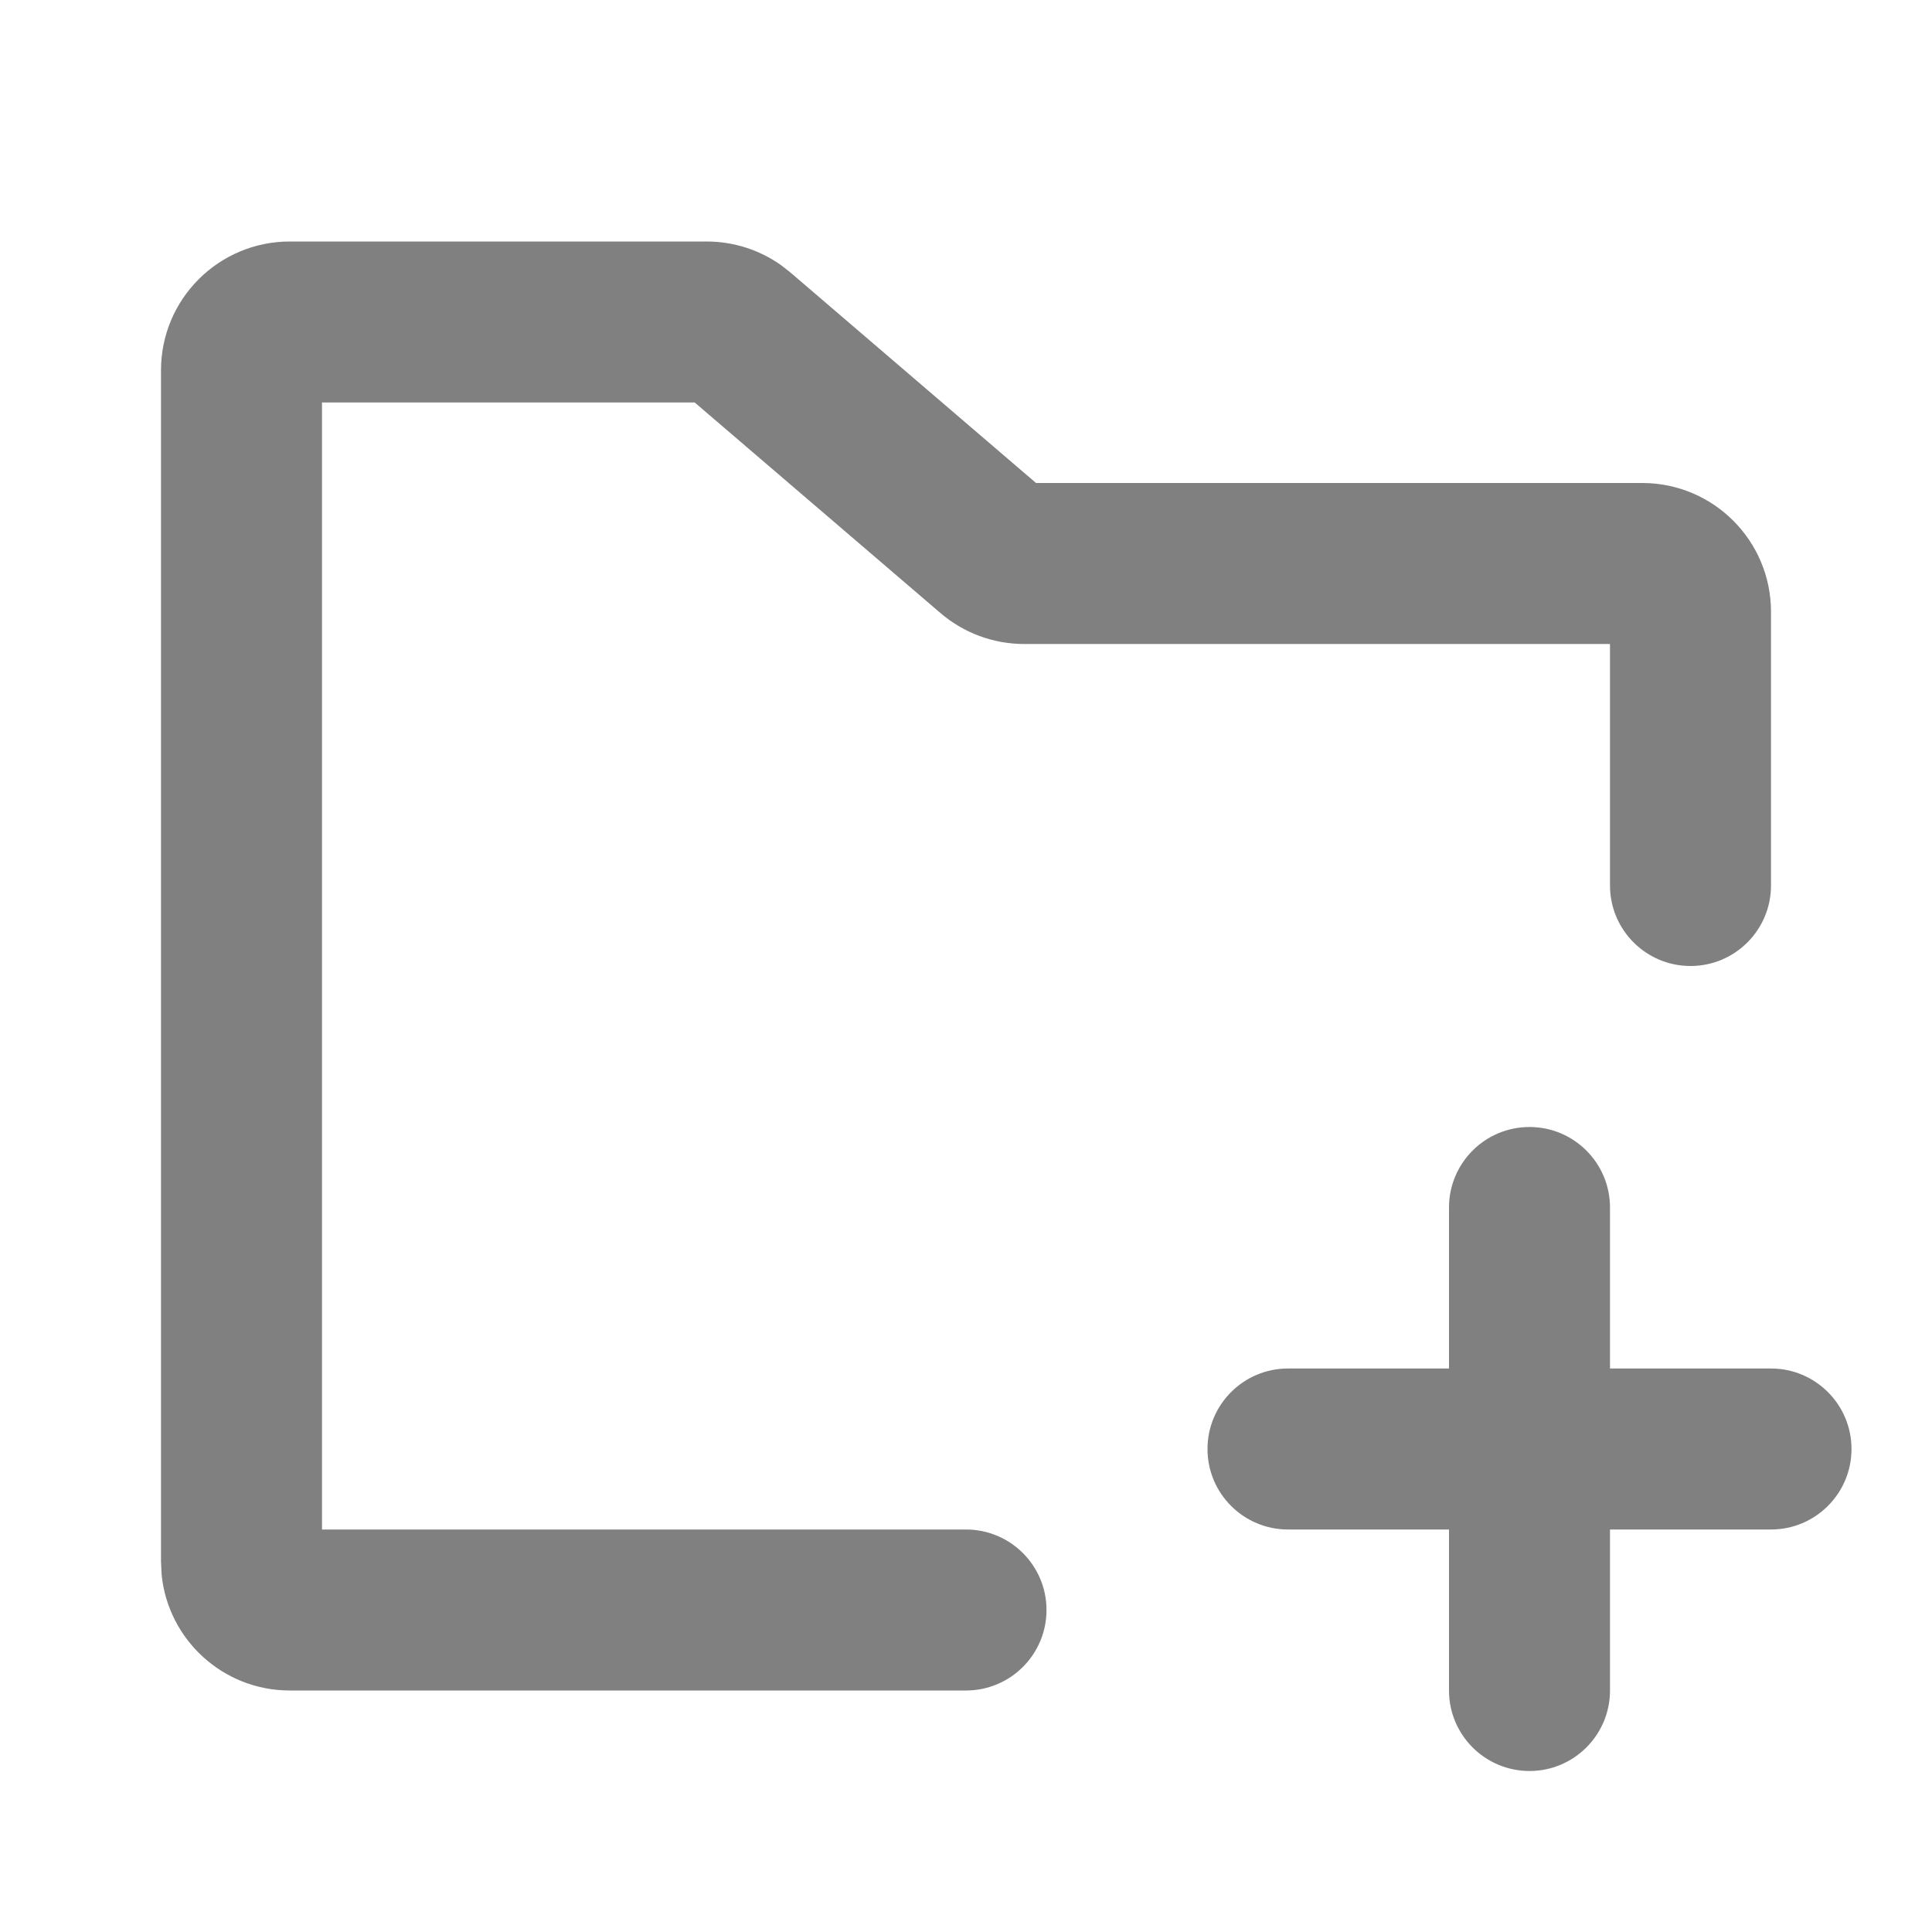
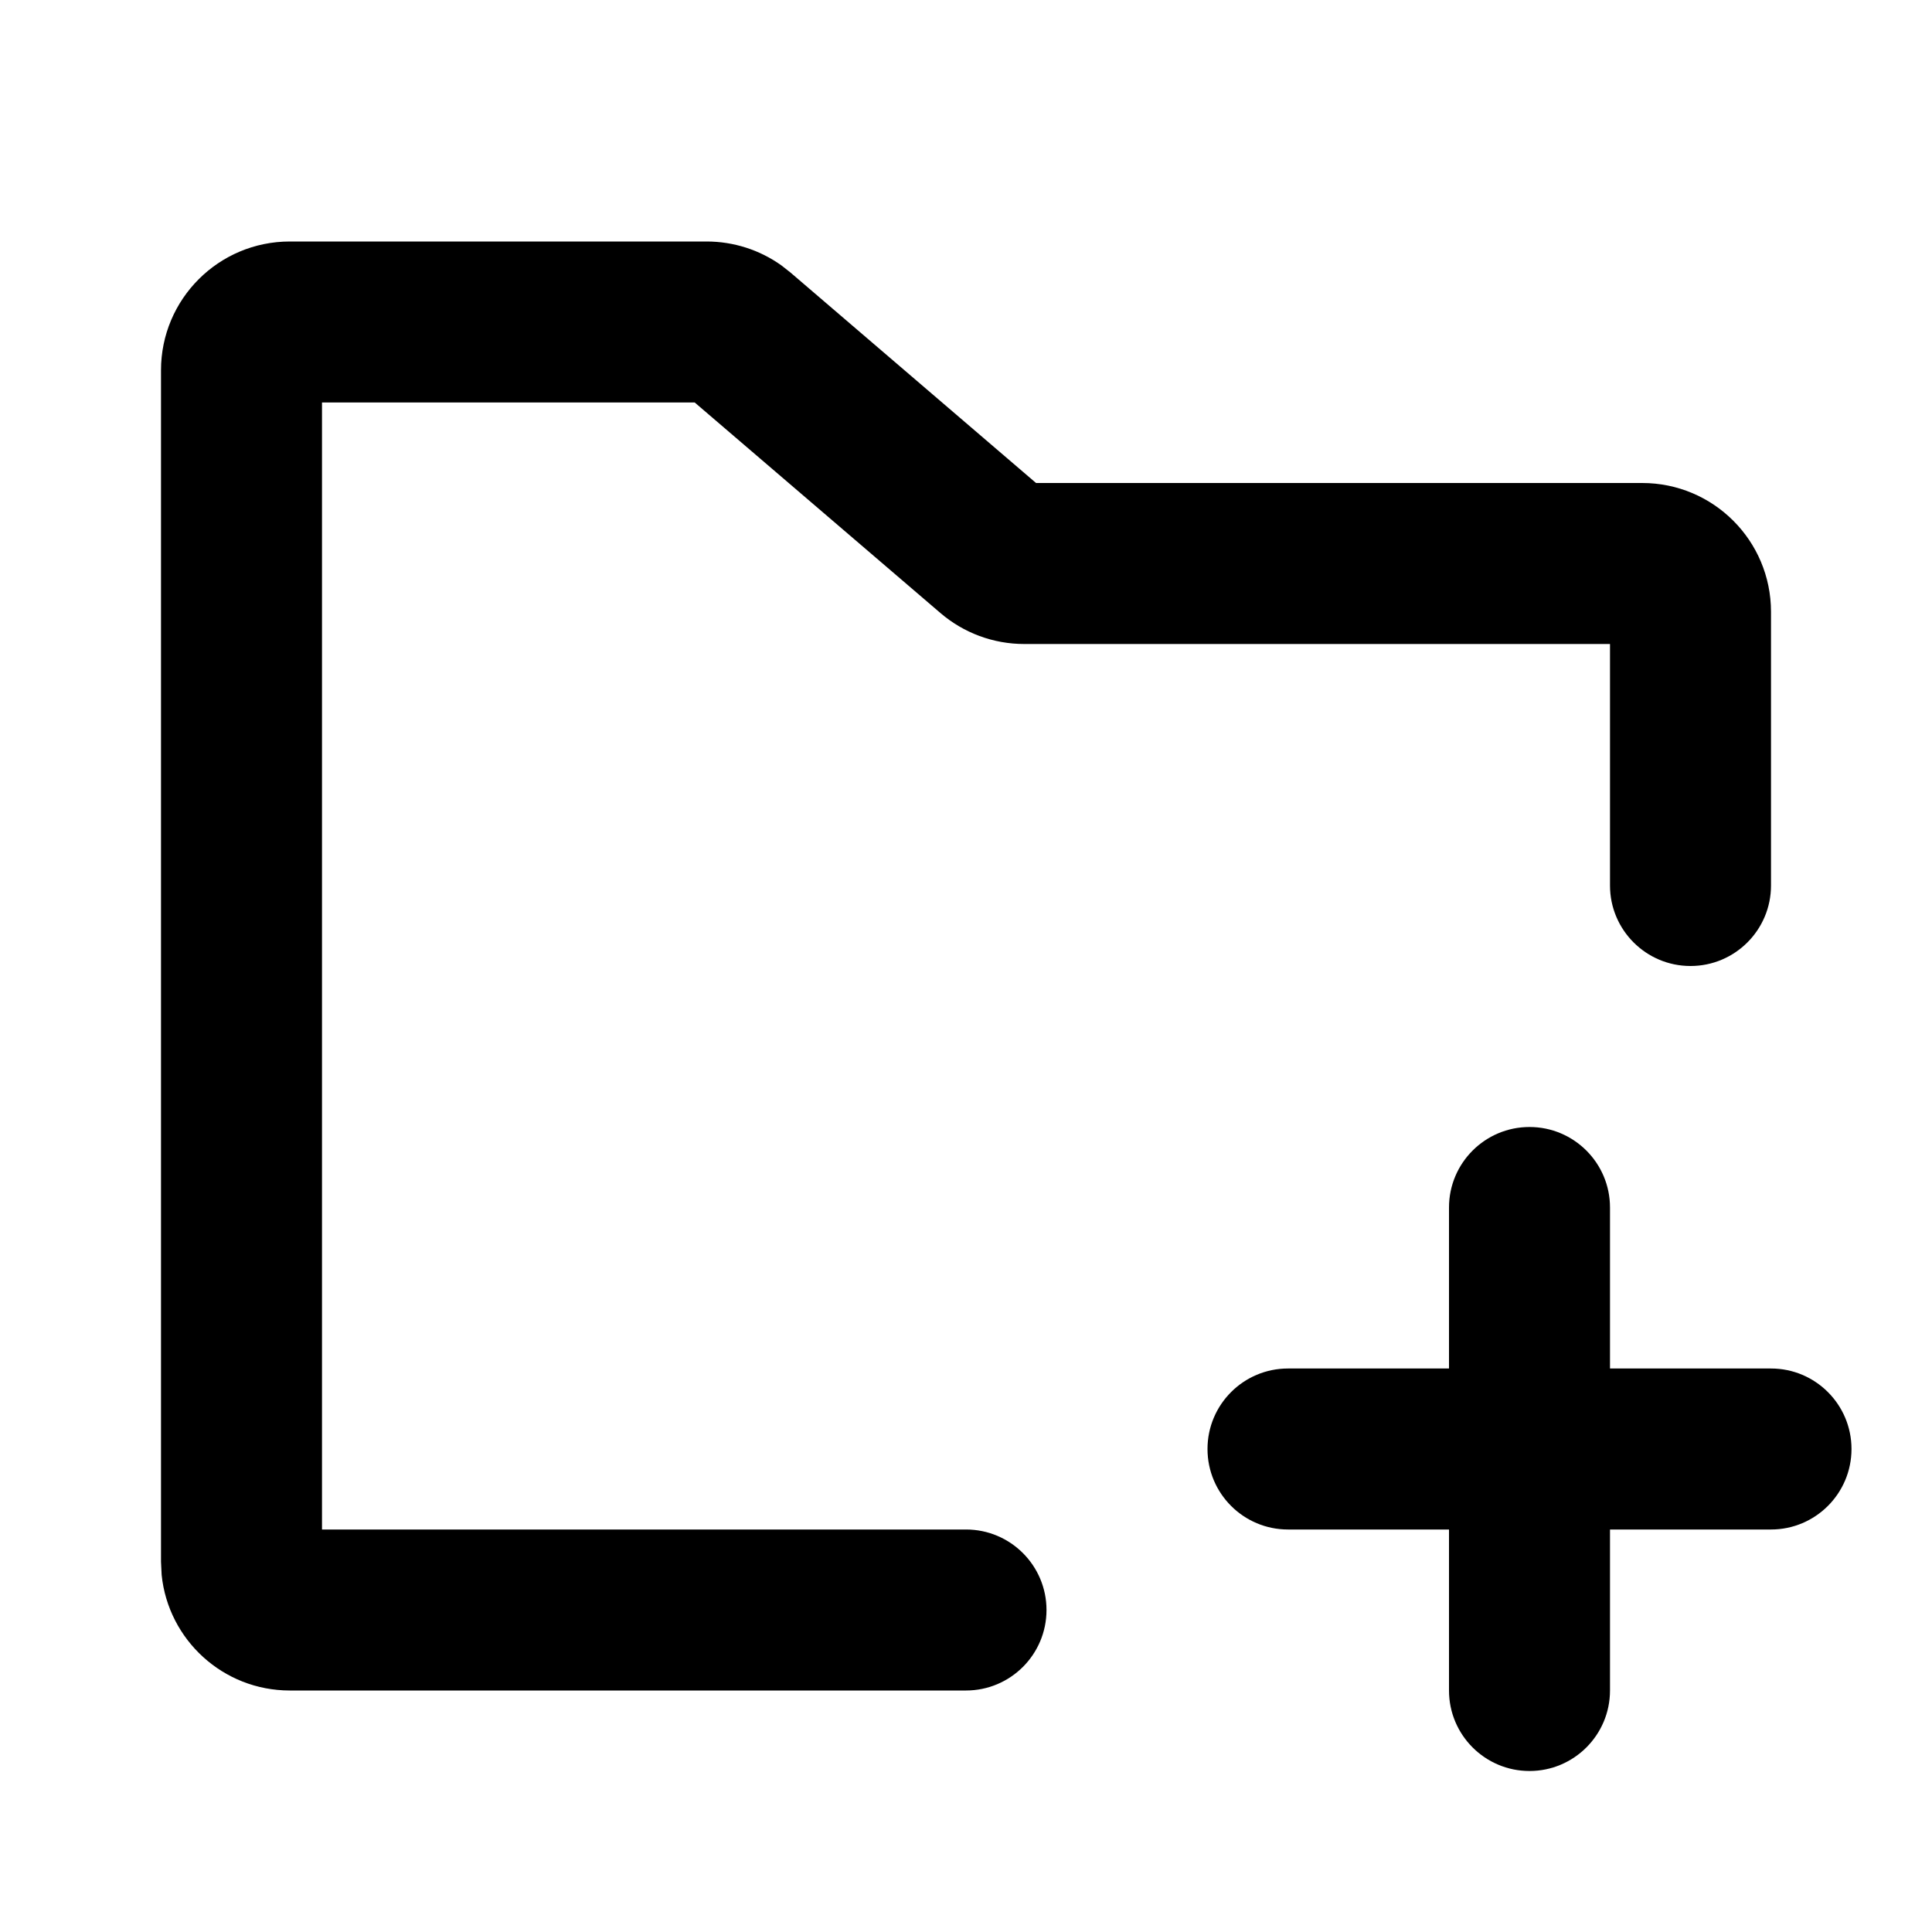
<svg xmlns="http://www.w3.org/2000/svg" width="24" height="24" viewBox="0 0 24 24" fill="none">
-   <path d="M22 11C22 11.552 21.552 12 21 12C20.448 12 20 11.552 20 11V8H12.722C12.34 8 11.971 7.863 11.681 7.614L8.63 5H4V19H12C12.552 19 13 19.448 13 20C13 20.552 12.552 21 12 21H3.6C2.771 21 2.09 20.37 2.008 19.564L2 19.4V4.6C2 3.716 2.716 3 3.6 3H8.778C9.112 3 9.437 3.104 9.707 3.297L9.819 3.385L12.87 6H20.4C21.284 6 22 6.716 22 7.6V11Z" fill="#808080" />
-   <path d="M18 21V19H16C15.448 19 15 18.552 15 18C15 17.448 15.448 17 16 17H18V15C18 14.448 18.448 14 19 14C19.552 14 20 14.448 20 15V17H22C22.552 17 23 17.448 23 18C23 18.552 22.552 19 22 19H20V21C20 21.552 19.552 22 19 22C18.448 22 18 21.552 18 21Z" fill="#808080" />
+   <path d="M22 11C22 11.552 21.552 12 21 12C20.448 12 20 11.552 20 11V8H12.722C12.34 8 11.971 7.863 11.681 7.614L8.63 5H4V19H12C12.552 19 13 19.448 13 20C13 20.552 12.552 21 12 21H3.6C2.771 21 2.09 20.37 2.008 19.564L2 19.4V4.6C2 3.716 2.716 3 3.6 3H8.778C9.112 3 9.437 3.104 9.707 3.297L9.819 3.385L12.87 6H20.4C21.284 6 22 6.716 22 7.6V11Z" fill="currentColor" />
+   <path d="M18 21V19H16C15.448 19 15 18.552 15 18C15 17.448 15.448 17 16 17H18V15C18 14.448 18.448 14 19 14C19.552 14 20 14.448 20 15V17H22C22.552 17 23 17.448 23 18C23 18.552 22.552 19 22 19H20V21C20 21.552 19.552 22 19 22C18.448 22 18 21.552 18 21Z" fill="currentColor" />
</svg>
